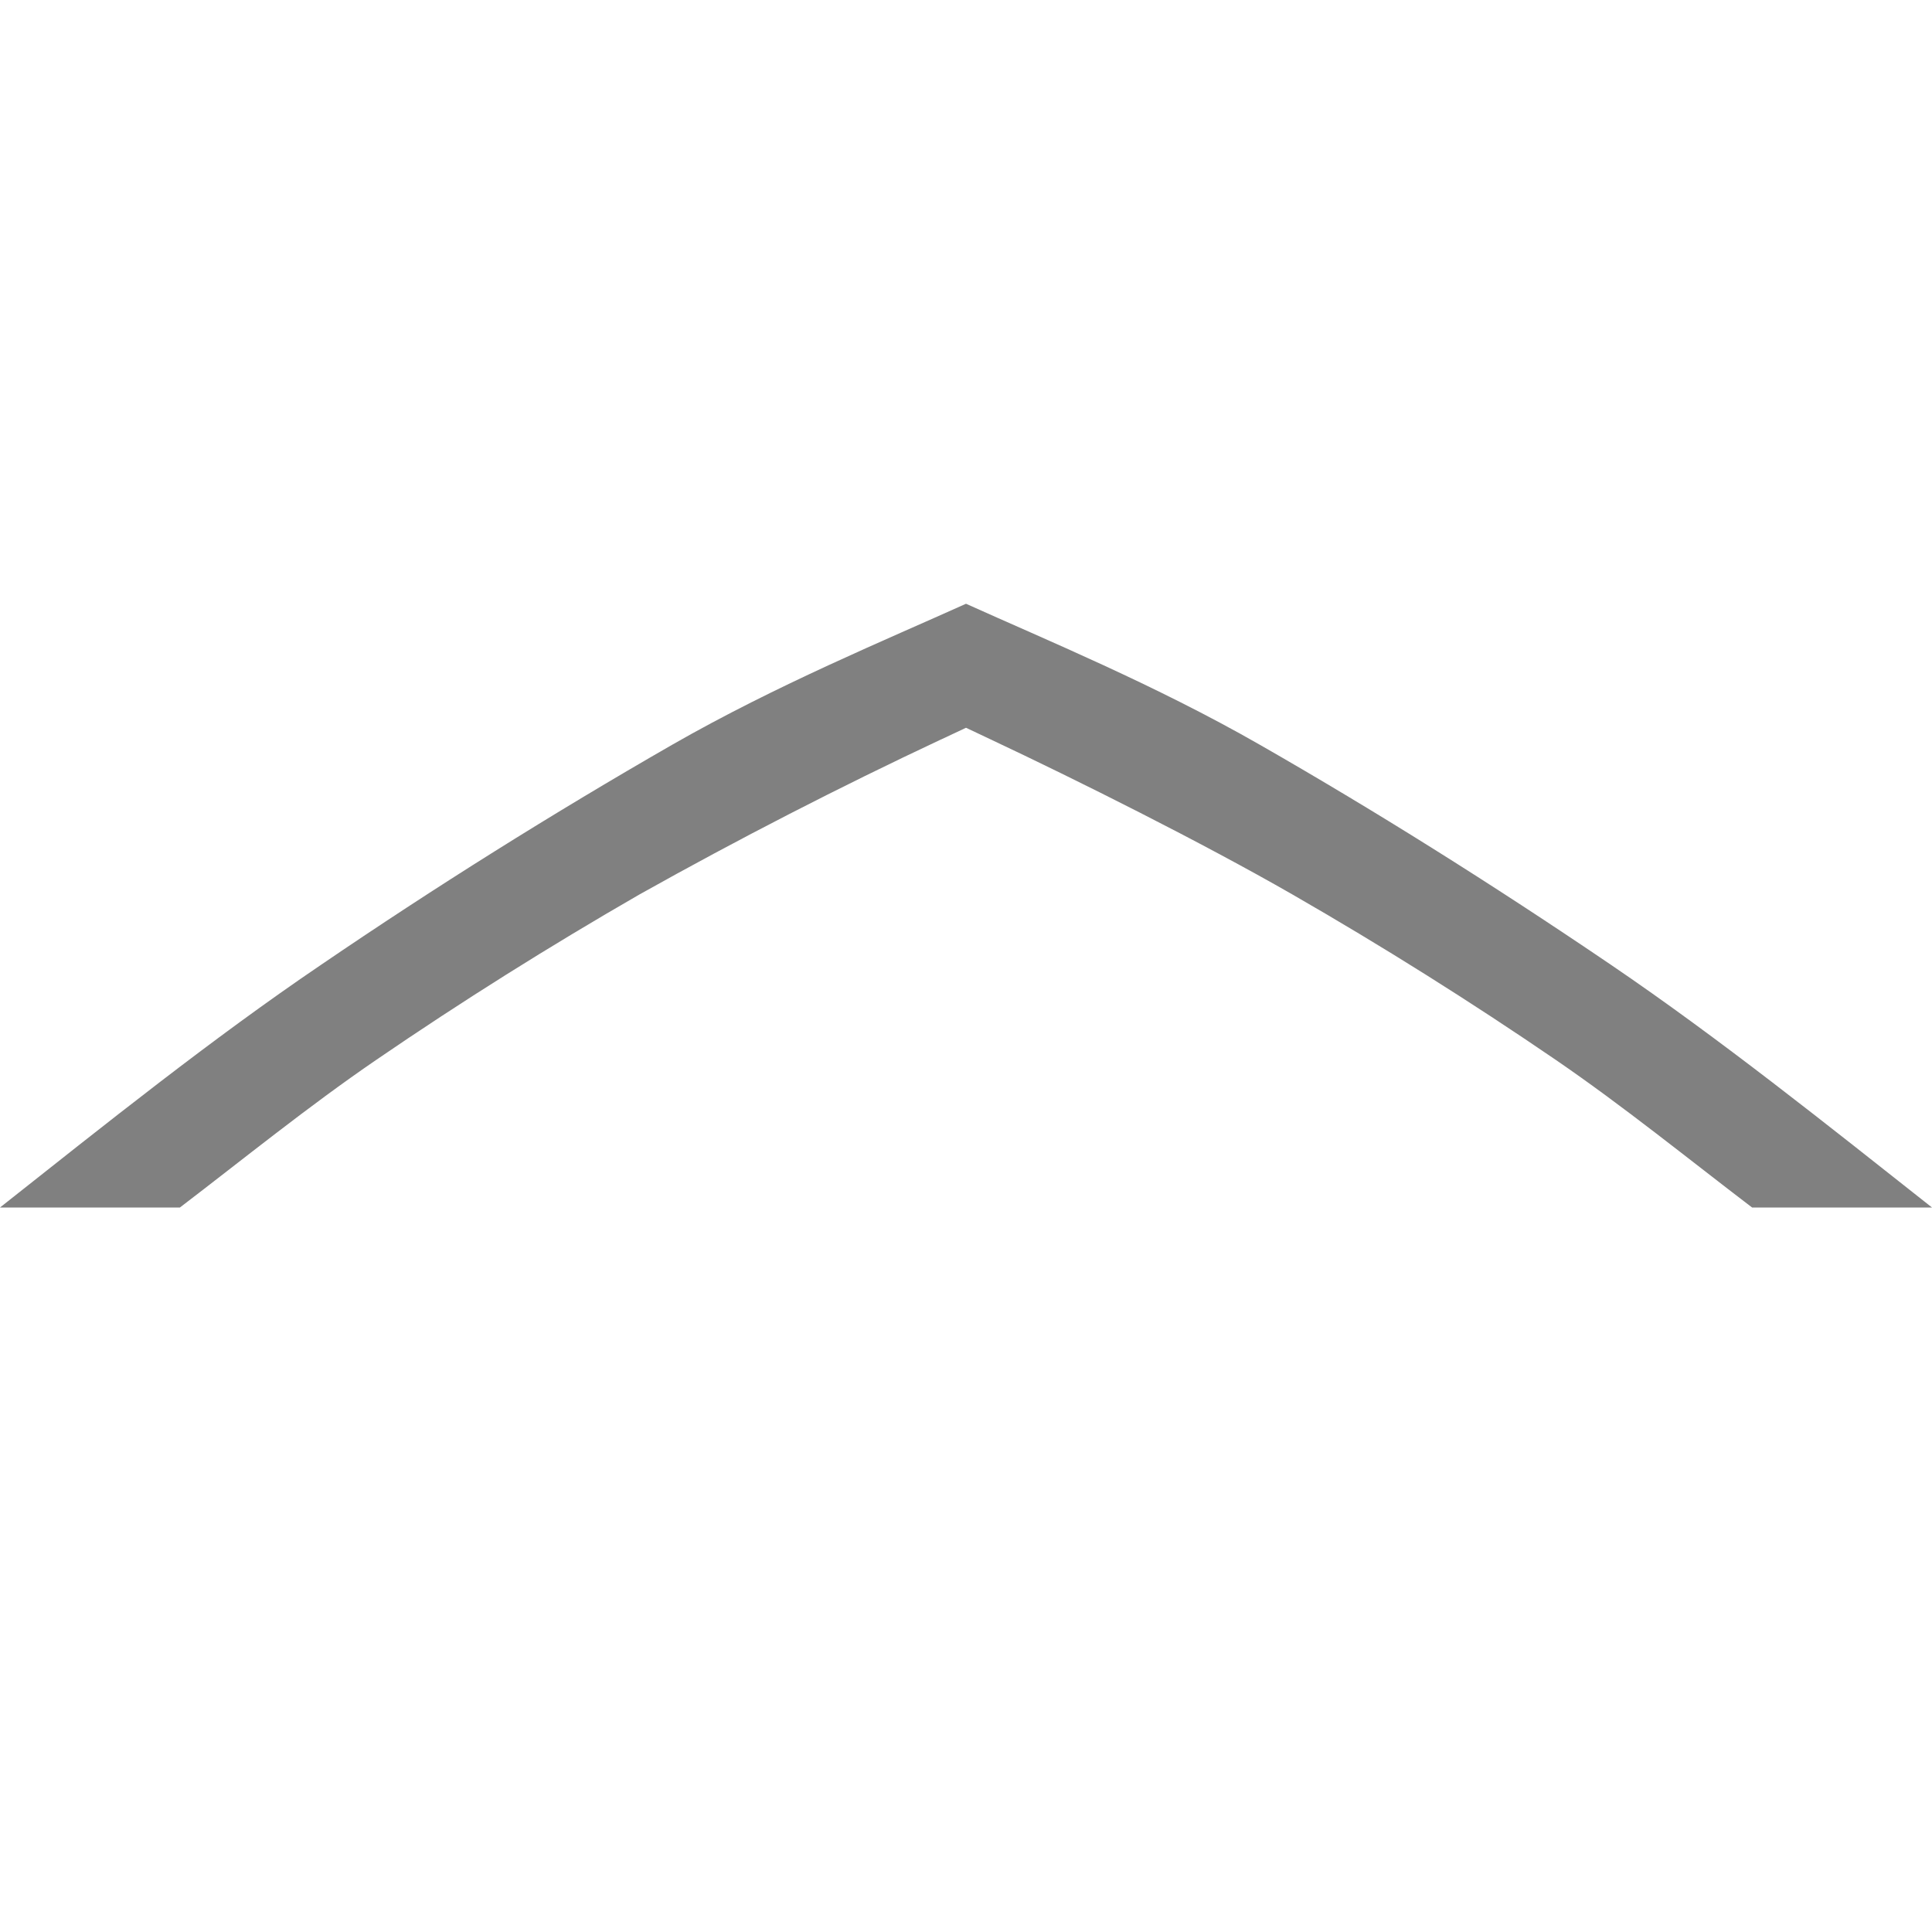
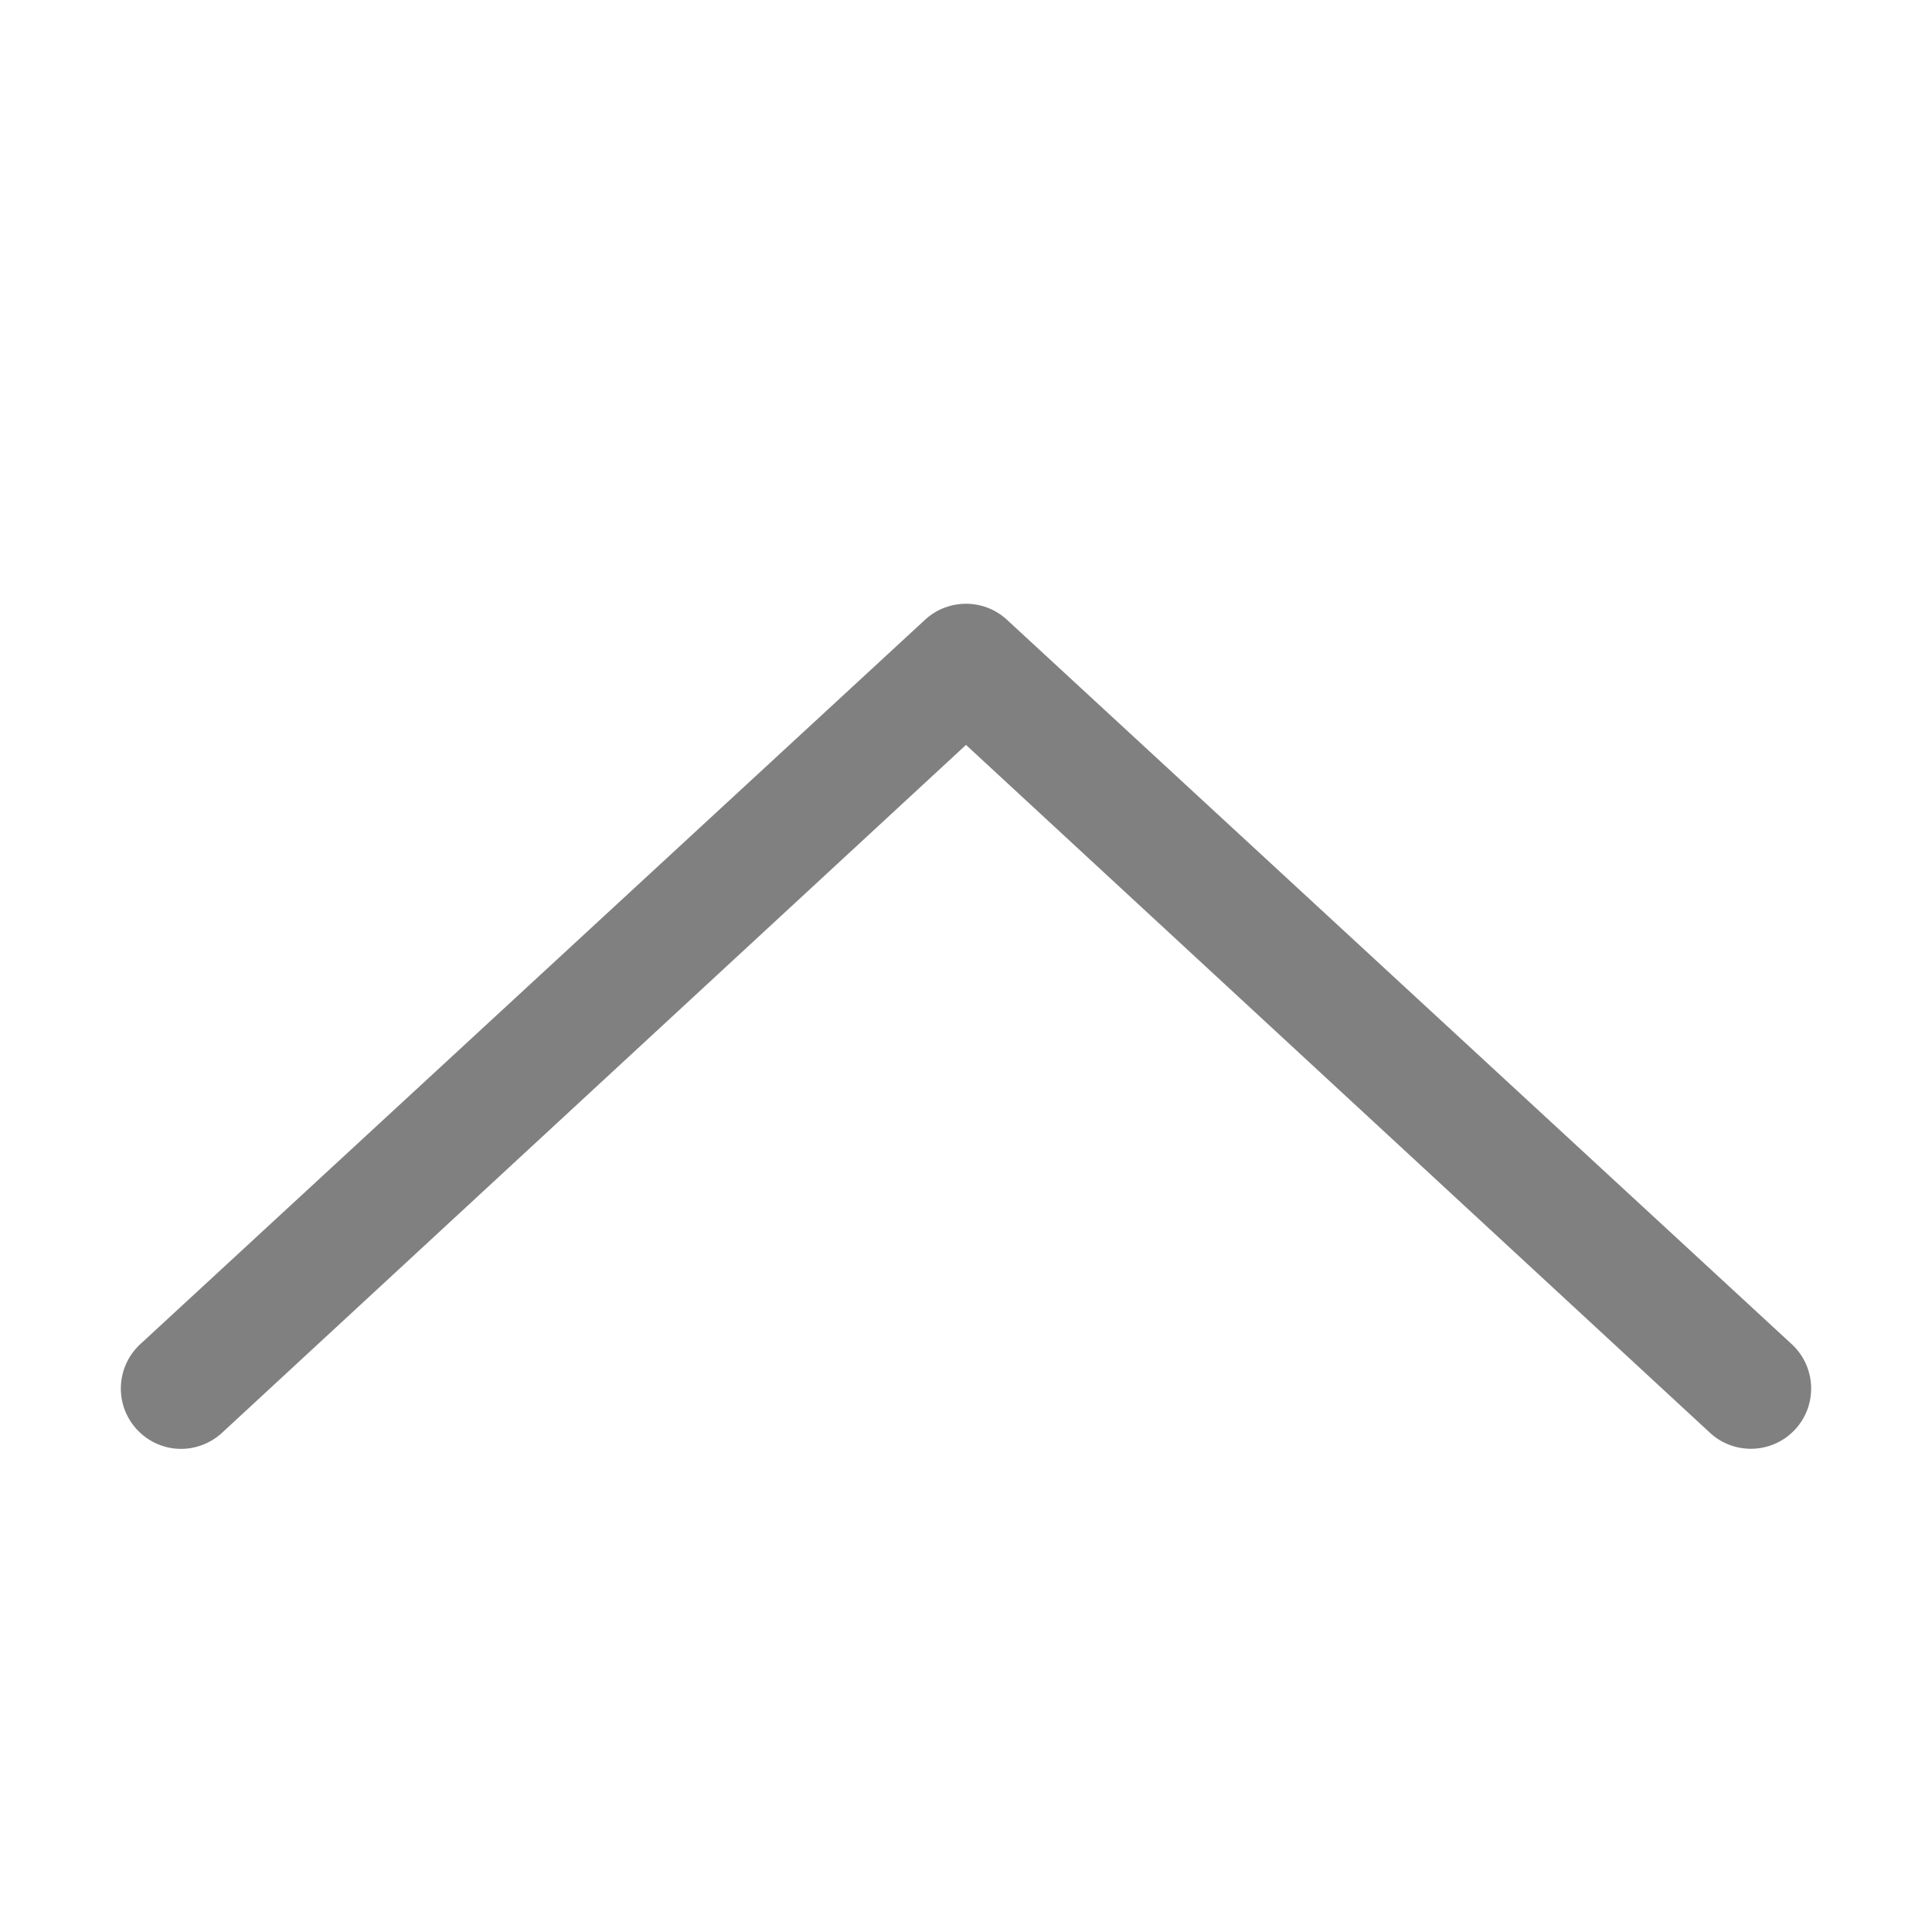
- <svg xmlns="http://www.w3.org/2000/svg" viewBox="0 0 16 16">
-   <path d="M16 10c-.874-.69-1.757-1.397-2.656-2.008-1-.679-1.972-1.287-2.912-1.825C9.564 5.67 8.658 5.297 8 5c-.658.297-1.564.67-2.432 1.167a44.819 44.819 0 0 0-2.912 1.825C1.756 8.602.874 9.309 0 10h1.49c.524-.4 1.062-.837 1.625-1.222.71-.486 1.437-.942 2.18-1.37a39.201 39.201 0 0 1 2.5-1.285h.001L8 6.027l.203.096c.71.334 1.747.852 2.501 1.285.744.428 1.47.884 2.181 1.37.562.385 1.1.822 1.625 1.222H16z" fill="gray" />
+ <svg xmlns="http://www.w3.org/2000/svg" version="1.1" viewBox="0 0 16 16" id="svg4">
+   <defs id="defs8" />
+   <path d="M 1.506,11.999 C 1.361,12.001 1.223,11.939 1.127,11.831 0.944,11.625 0.962,11.31 1.168,11.126 l 6.5,-6 c 0.189,-0.168 0.475,-0.168 0.664,0 l 6.5,6 c 0.206,0.184 0.224,0.499 0.041,0.705 -0.184,0.206 -0.499,0.224 -0.705,0.041 l -6.168,-5.703 -6.168,5.703 c -0.09,0.08 -0.206,0.125 -0.326,0.127 z" color="#000000" color-rendering="auto" dominant-baseline="auto" fill="#808080" image-rendering="auto" shape-rendering="auto" solid-color="#000000" stop-color="#000000" style="font-variant-ligatures:normal;font-variant-position:normal;font-variant-caps:normal;font-variant-numeric:normal;font-variant-alternates:normal;font-variant-east-asian:normal;font-feature-settings:normal;font-variation-settings:normal;text-indent:0;text-decoration-line:none;text-decoration-style:solid;text-decoration-color:#000000;text-transform:none;text-orientation:mixed;white-space:normal;shape-padding:0;shape-margin:0;inline-size:0;isolation:auto;mix-blend-mode:normal" id="path2" />
</svg>
